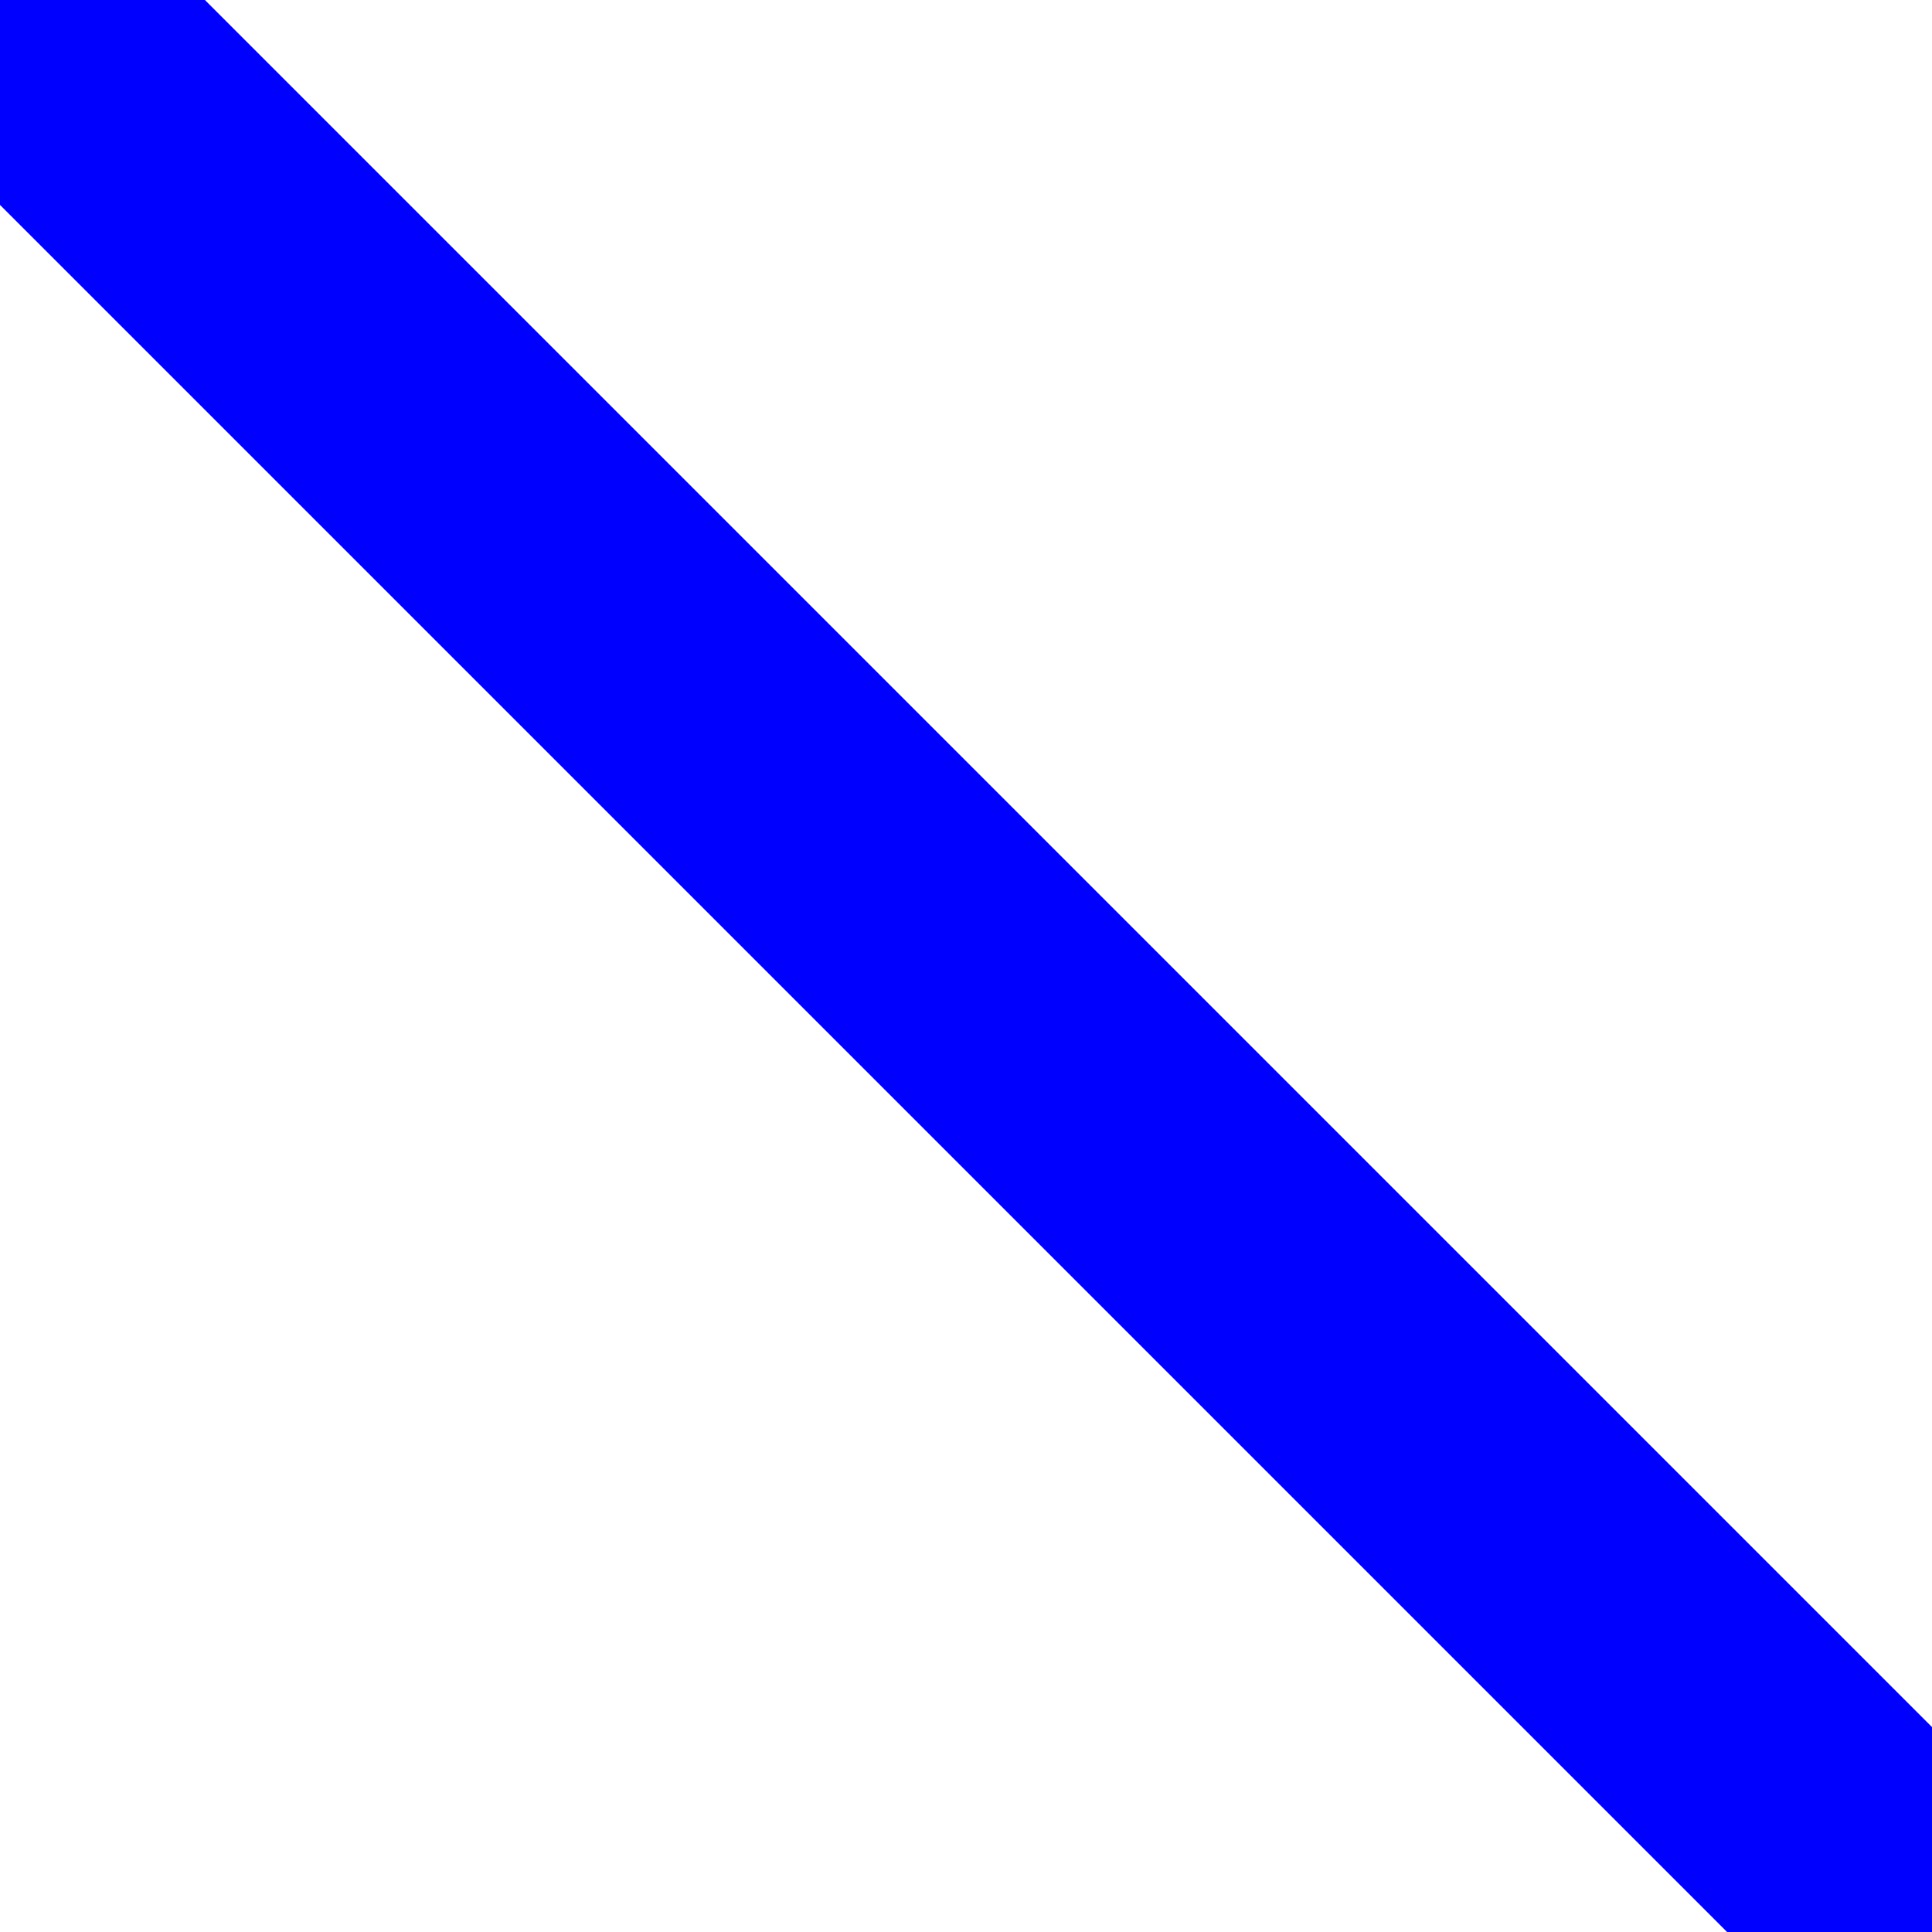
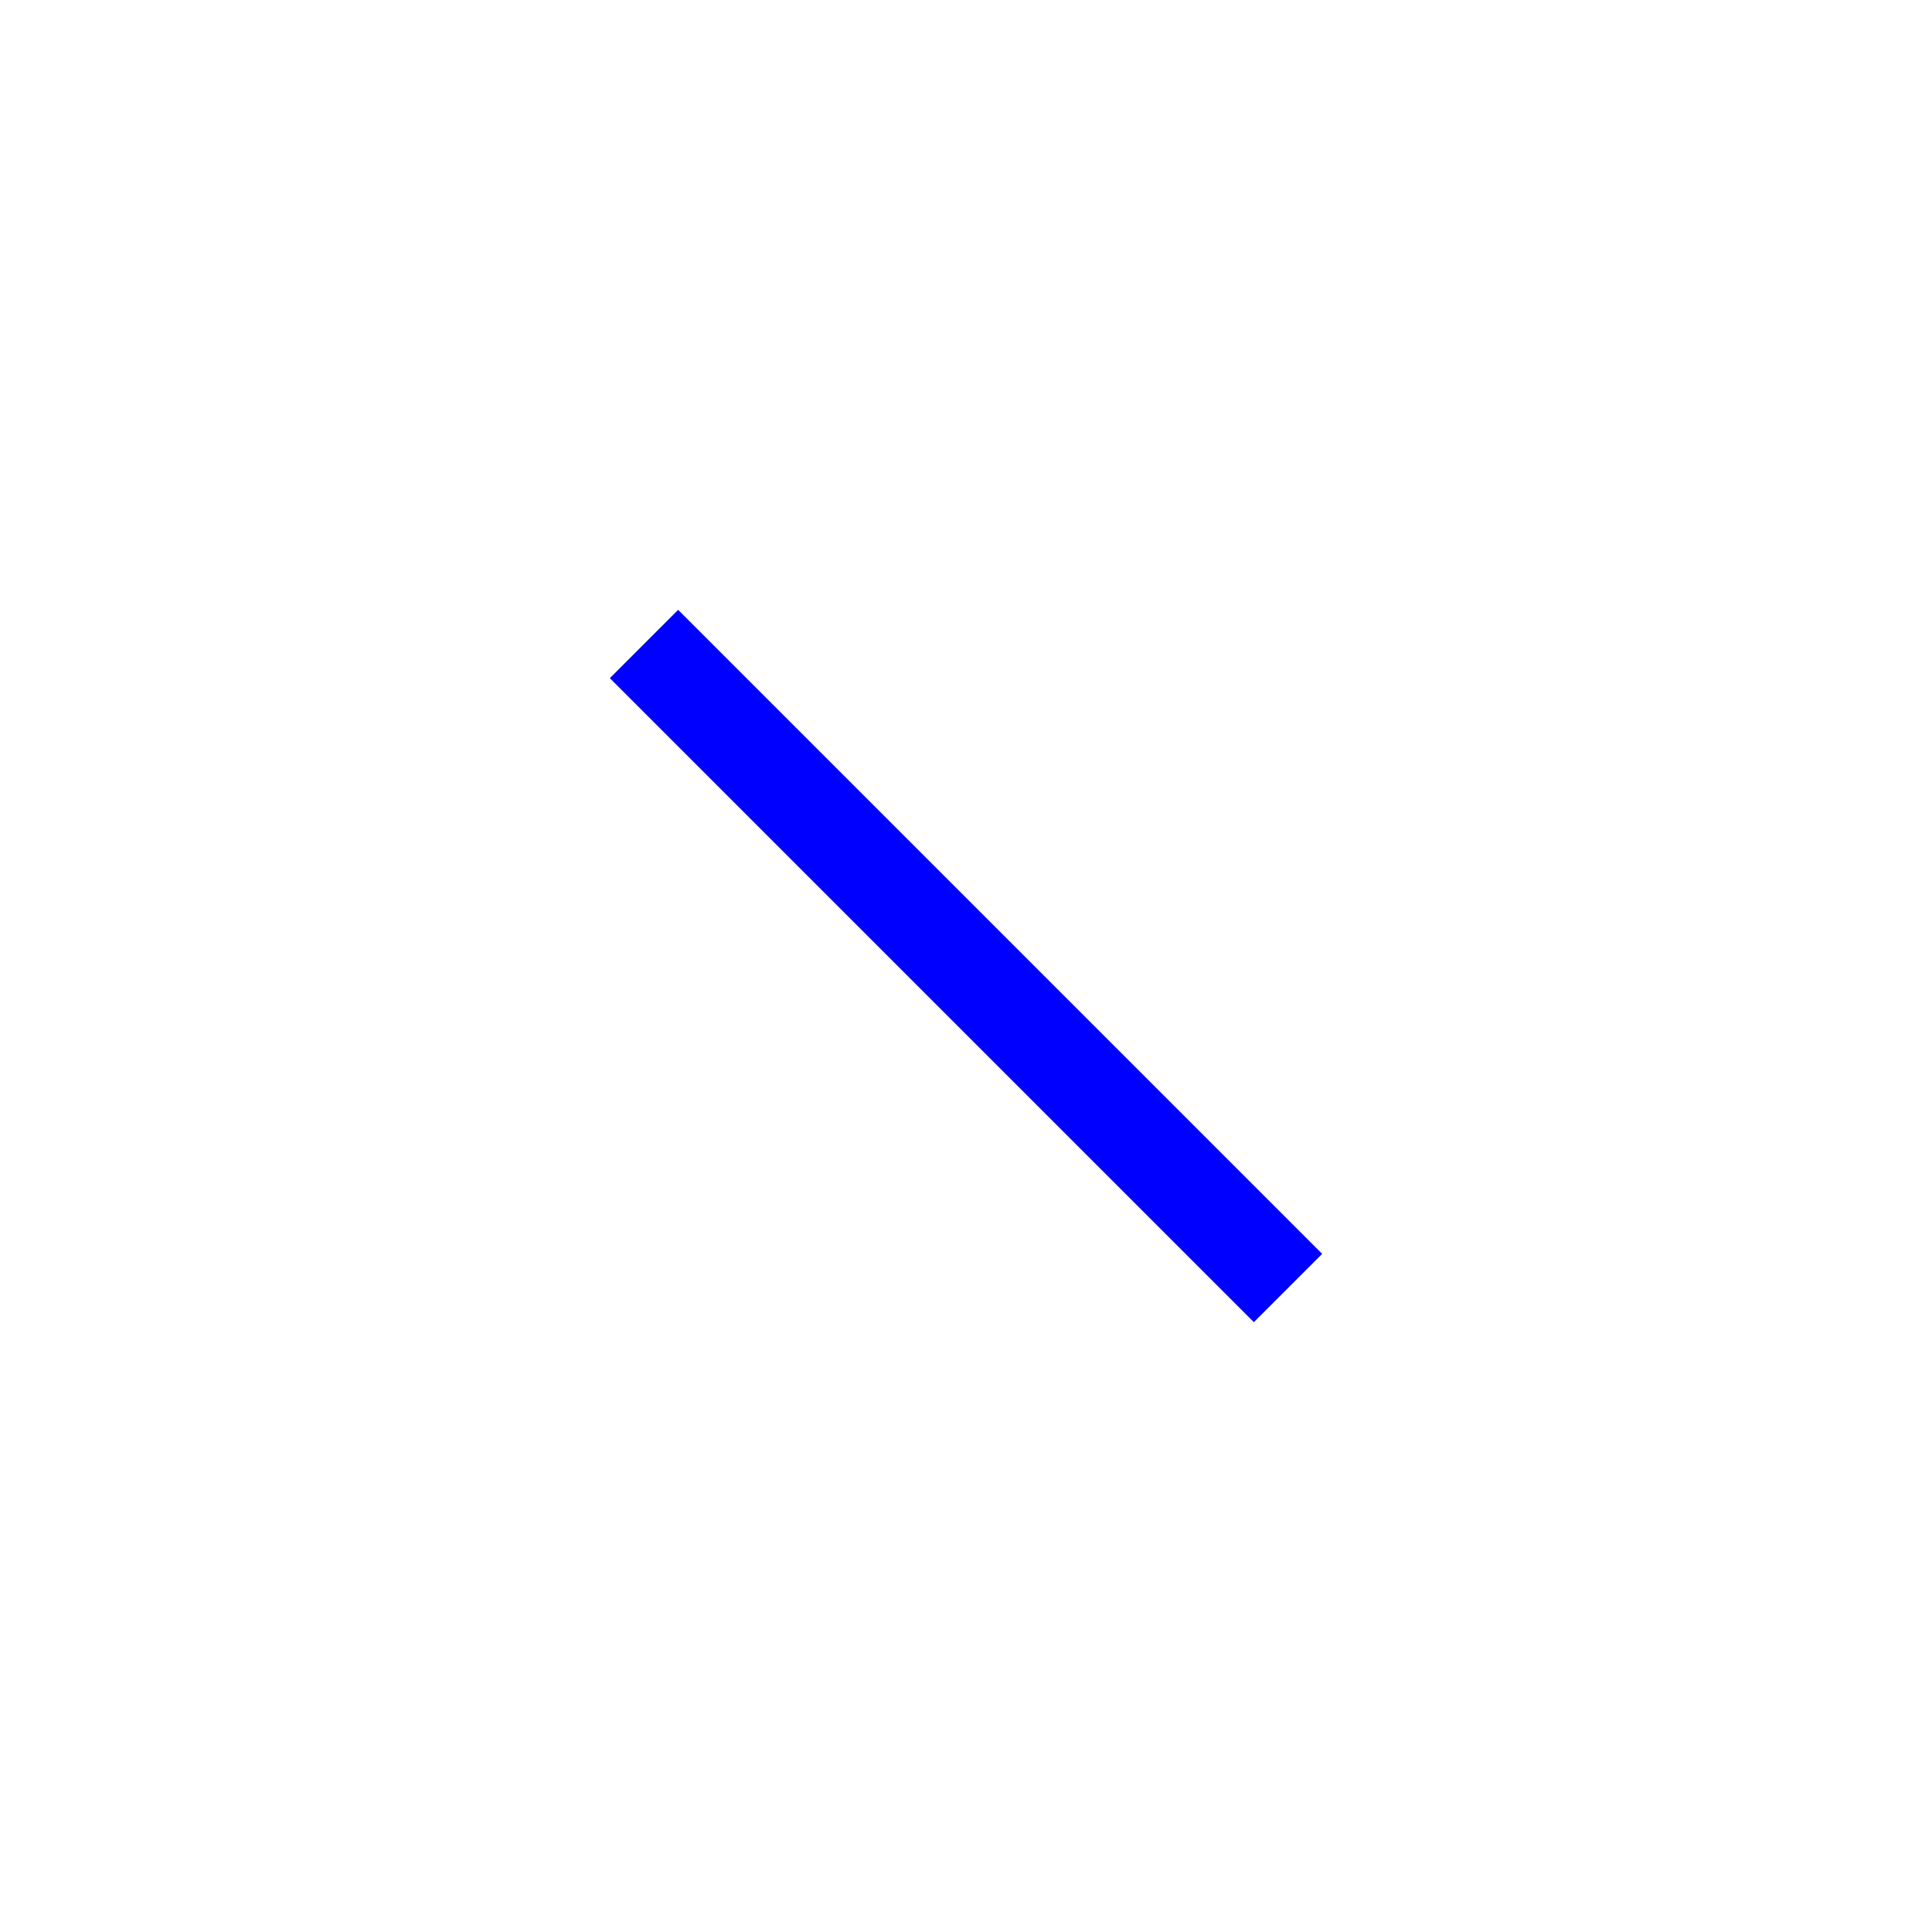
- <svg xmlns="http://www.w3.org/2000/svg" version="1.1" x="0px" y="0px" viewBox="0 0 20 20" style="background-color: gray" xml:space="preserve">
-   <line id="ll" x1="0" y1="0" x2="20" y2="20" stroke="blue" stroke-width="3" />
+ <svg xmlns="http://www.w3.org/2000/svg" version="1.2" viewBox="-20 -20 60 60" overflow="visible" style="background:gray">
+   <line id="ll" x1="0" y1="0" x2="20" y2="20" stroke="blue" stroke-width="3">
+     <animateTransform attributeName="transform" attributeType="XML" type="rotate" from="0 20 20" to="360 20 20" dur="2s" repeatCount="indefinite" />
+   </line>
</svg>
